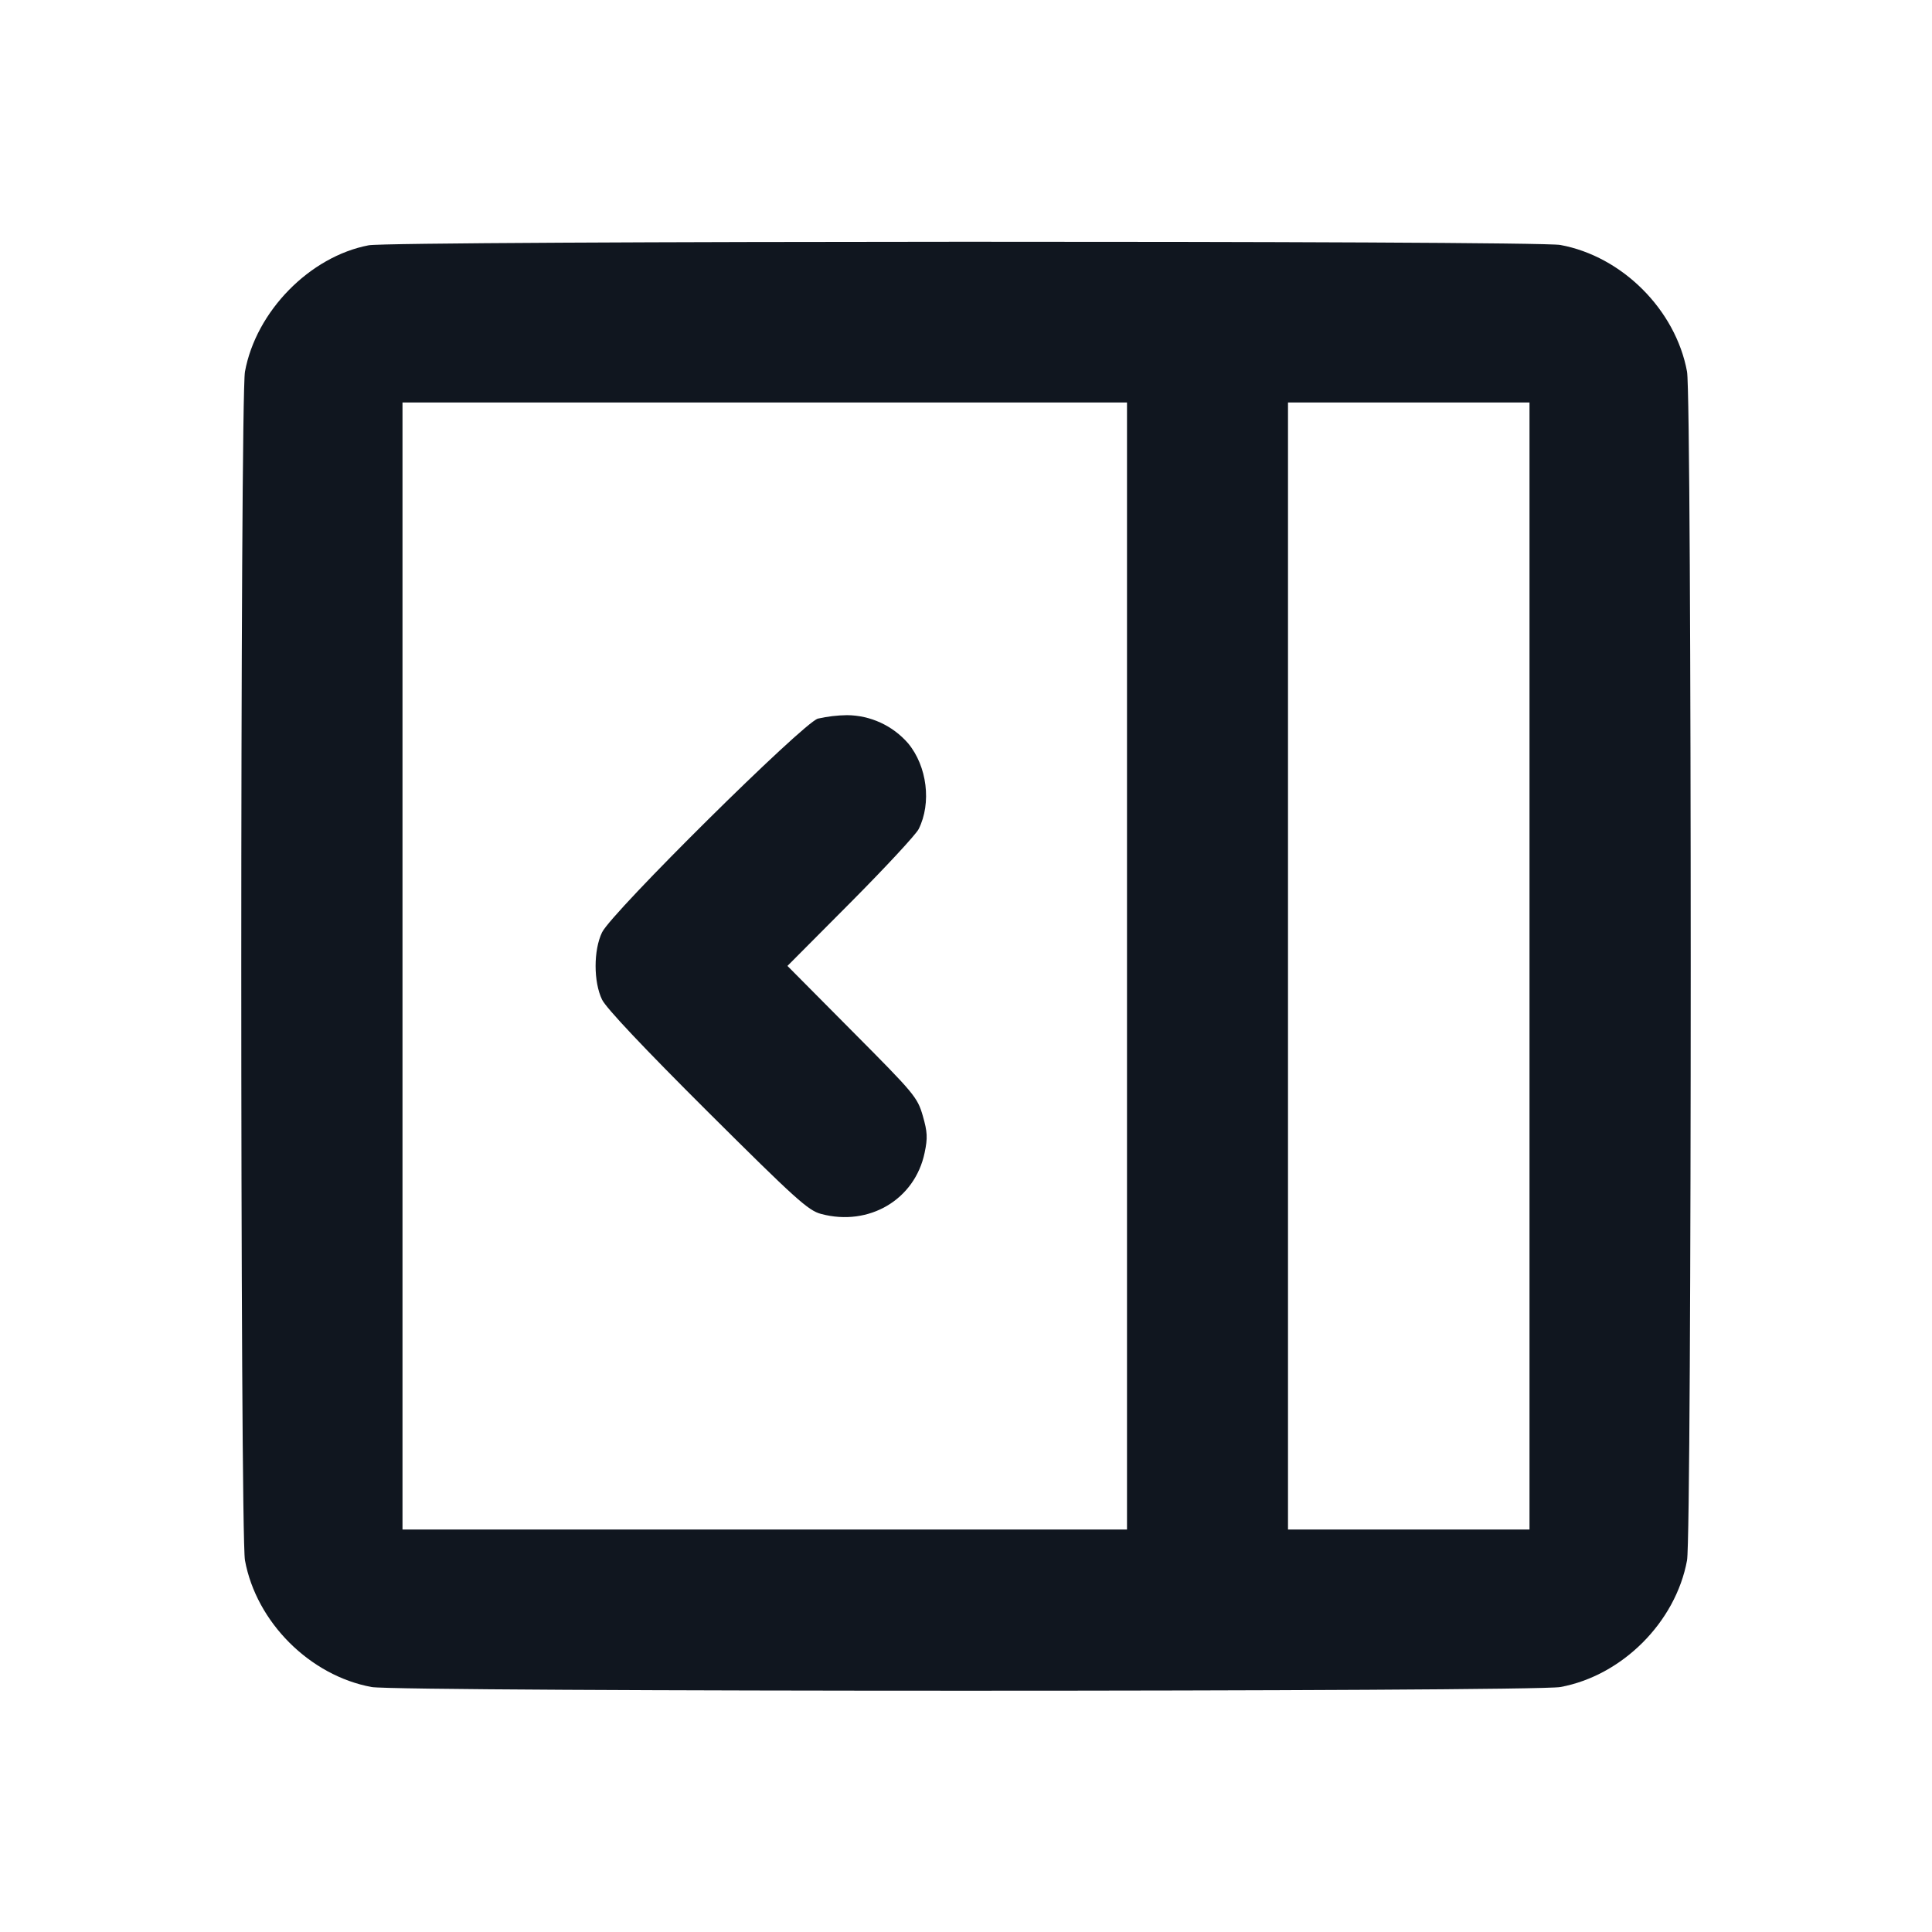
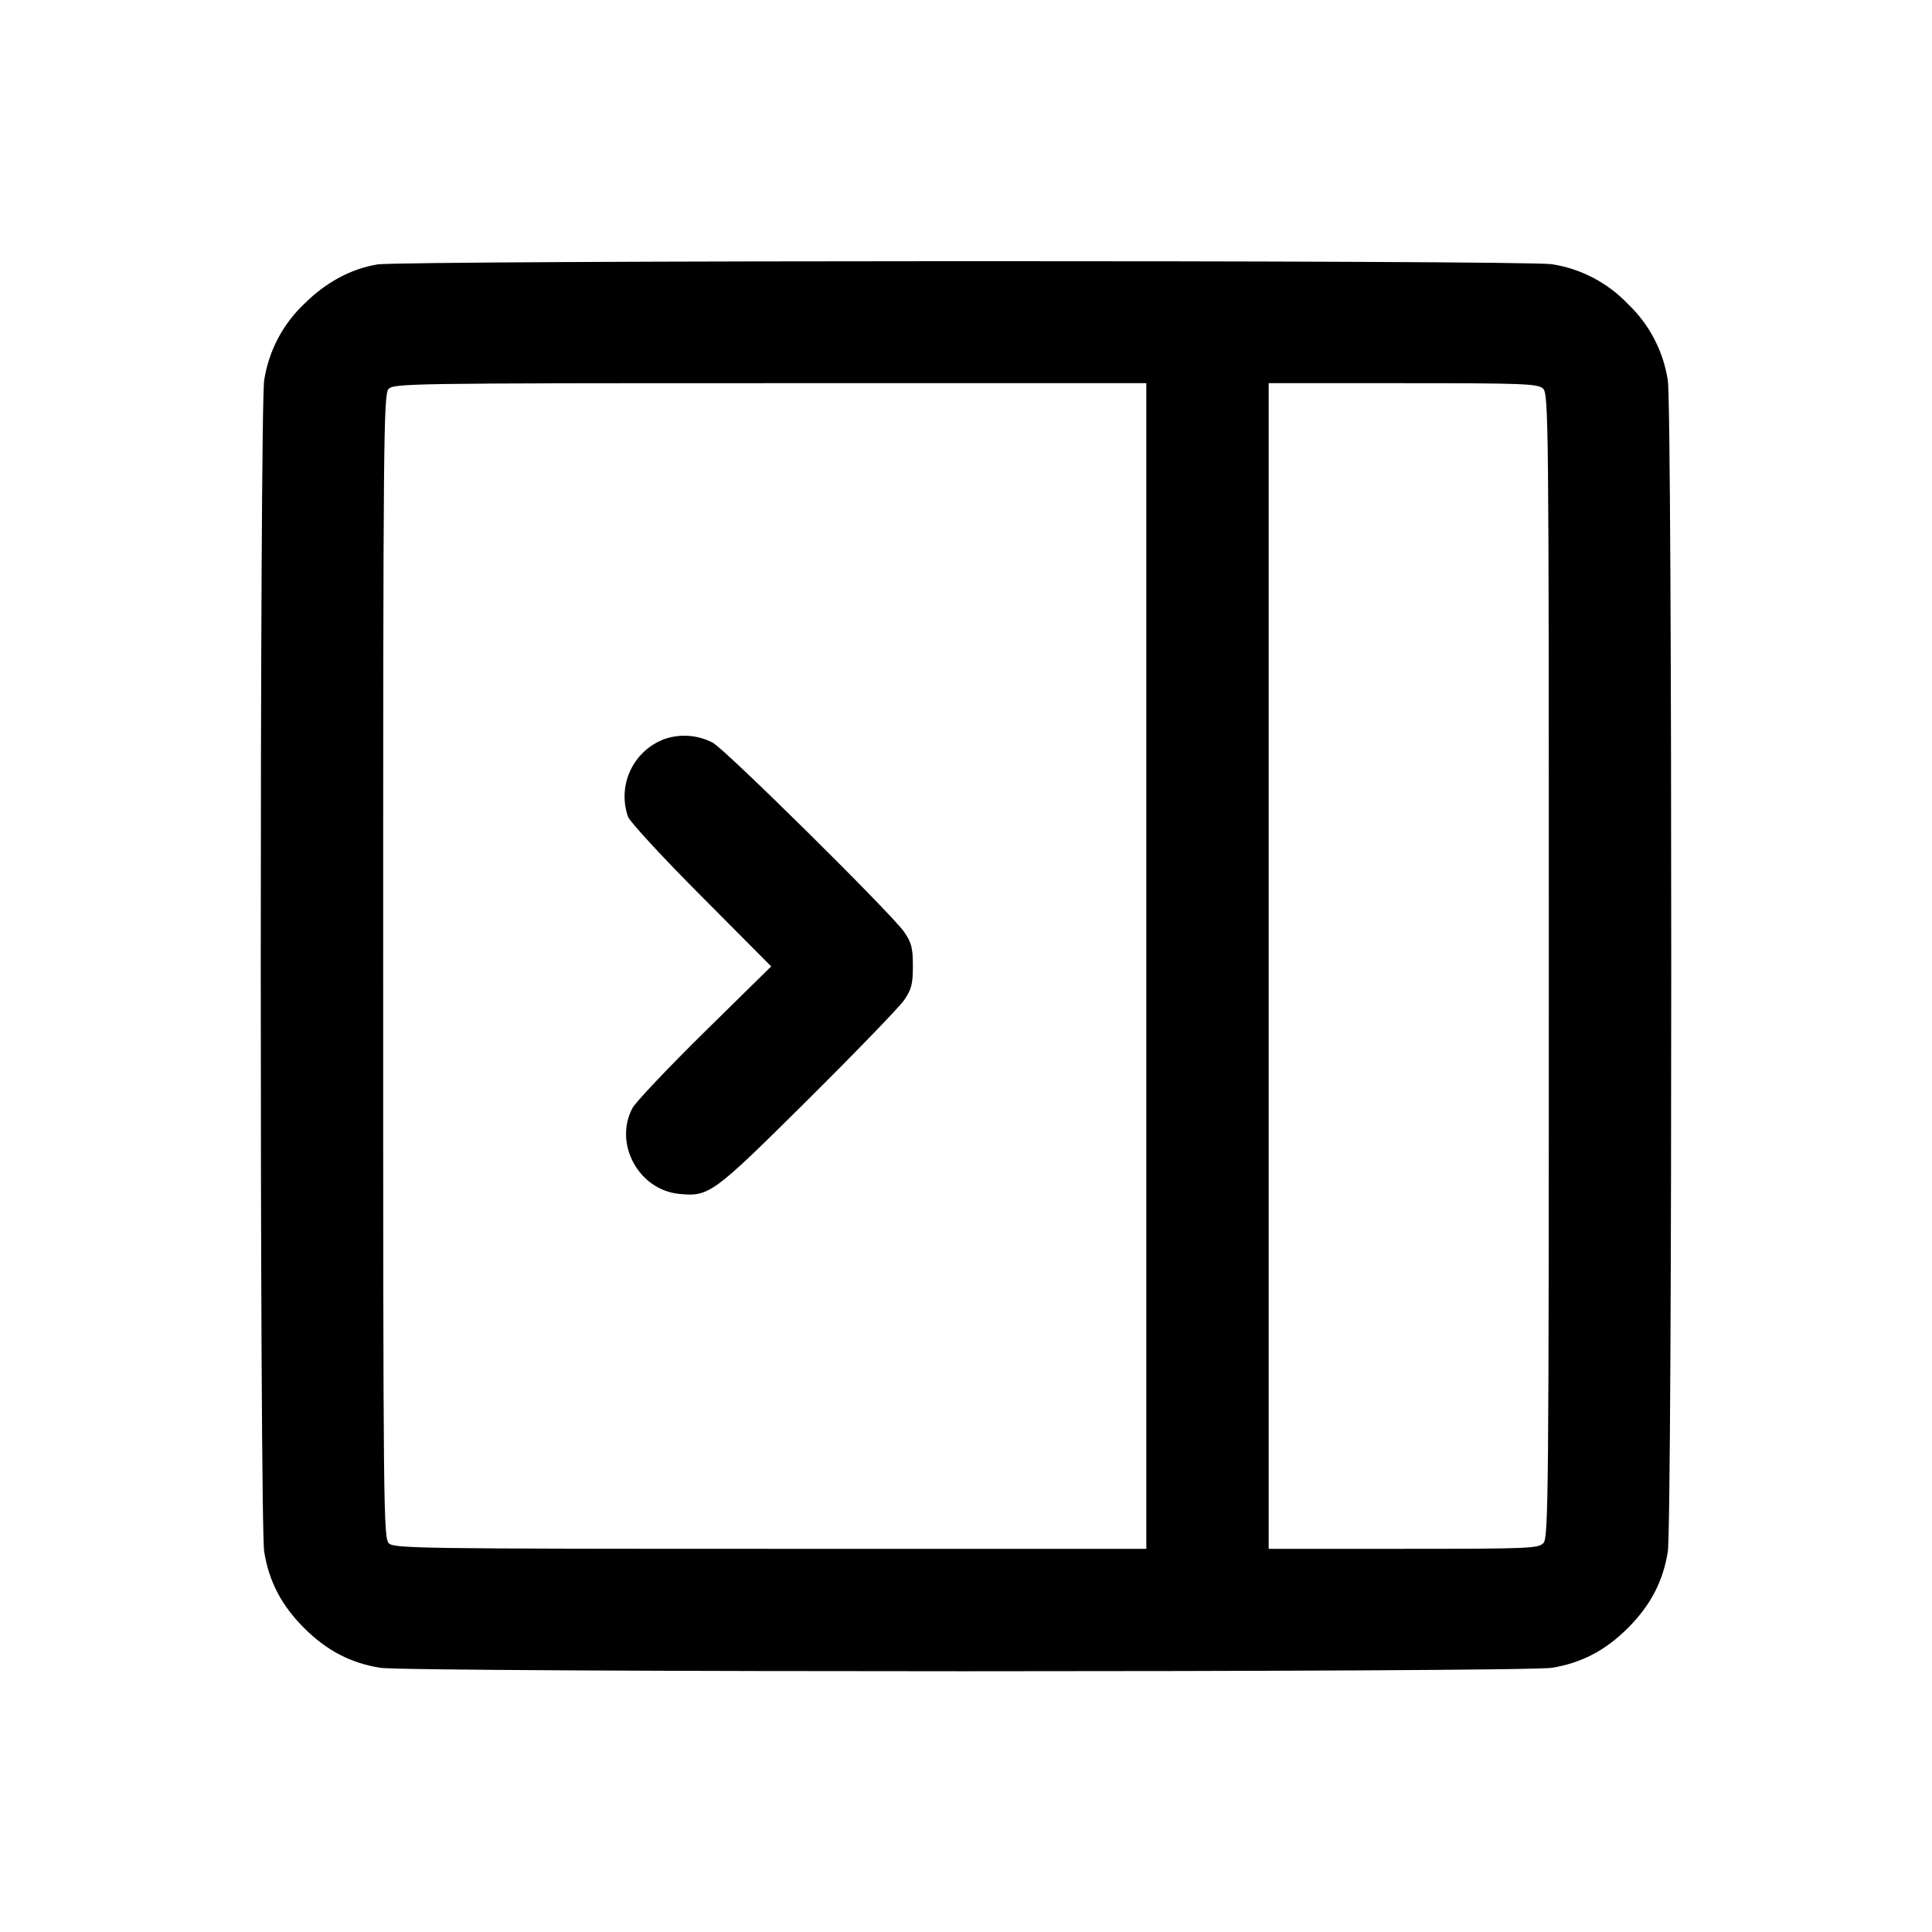
<svg xmlns="http://www.w3.org/2000/svg" width="24" height="24" viewBox="0 0 24 24" fill="none">
-   <path d="M4.58 3.047c-.733.14-1.4.821-1.537 1.57-.061.334-.061 14.432 0 14.766.141.768.806 1.433 1.574 1.574.334.061 14.432.061 14.766 0 .768-.141 1.433-.806 1.574-1.574.061-.334.061-14.432 0-14.766-.141-.768-.806-1.433-1.574-1.574-.307-.056-14.508-.052-14.803.004M14 12v7H5V5h9v7m5 0v7h-3V5h3v7m-8.84-3.073c-.183.052-2.561 2.407-2.681 2.655-.107.221-.107.615 0 .836.05.104.521.603 1.31 1.389 1.095 1.09 1.251 1.231 1.411 1.273.595.159 1.165-.178 1.286-.76.039-.185.035-.258-.023-.46-.067-.23-.103-.273-.876-1.05l-.805-.811.785-.789c.432-.435.812-.844.845-.911.162-.323.105-.781-.131-1.065a1.016 1.016 0 0 0-.759-.35 1.751 1.751 0 0 0-.362.043" fill="#10161F" fill-rule="evenodd" />
+   <path d="M4.687 3.285c-.33.055-.64.223-.91.492a1.65 1.65 0 0 0-.495.946c-.057.356-.057 14.198 0 14.554.06.37.215.666.495.946.28.28.576.435.946.495.356.057 14.198.057 14.554 0 .37-.06.666-.215.946-.495.28-.28.435-.576.495-.946.057-.356.057-14.198 0-14.554a1.65 1.65 0 0 0-.495-.946 1.65 1.65 0 0 0-.946-.495C18.956 3.23 5 3.233 4.687 3.285M14.24 12v7.24H9.573c-4.286 0-4.673-.005-4.74-.066-.07-.064-.073-.339-.073-7.167 0-6.551.005-7.106.066-7.174.064-.07.263-.073 4.74-.073h4.674V12m4.927-7.174c.07.064.073.339.073 7.167 0 6.551-.005 7.106-.066 7.174-.062.068-.169.073-1.74.073H15.76V4.76h1.667c1.495 0 1.674.007 1.74.066M8.265 9.177a.761.761 0 0 0-.463.97c.023.062.432.506.91.985l.868.873-.827.813c-.454.447-.858.874-.897.948-.234.443.079 1.016.581 1.065.373.036.416.004 1.593-1.164.599-.595 1.139-1.154 1.2-1.241.093-.135.11-.2.11-.426 0-.225-.017-.291-.109-.424-.158-.228-2.228-2.274-2.377-2.35a.764.764 0 0 0-.589-.049" fill="currentColor" fill-rule="evenodd" />
</svg>
